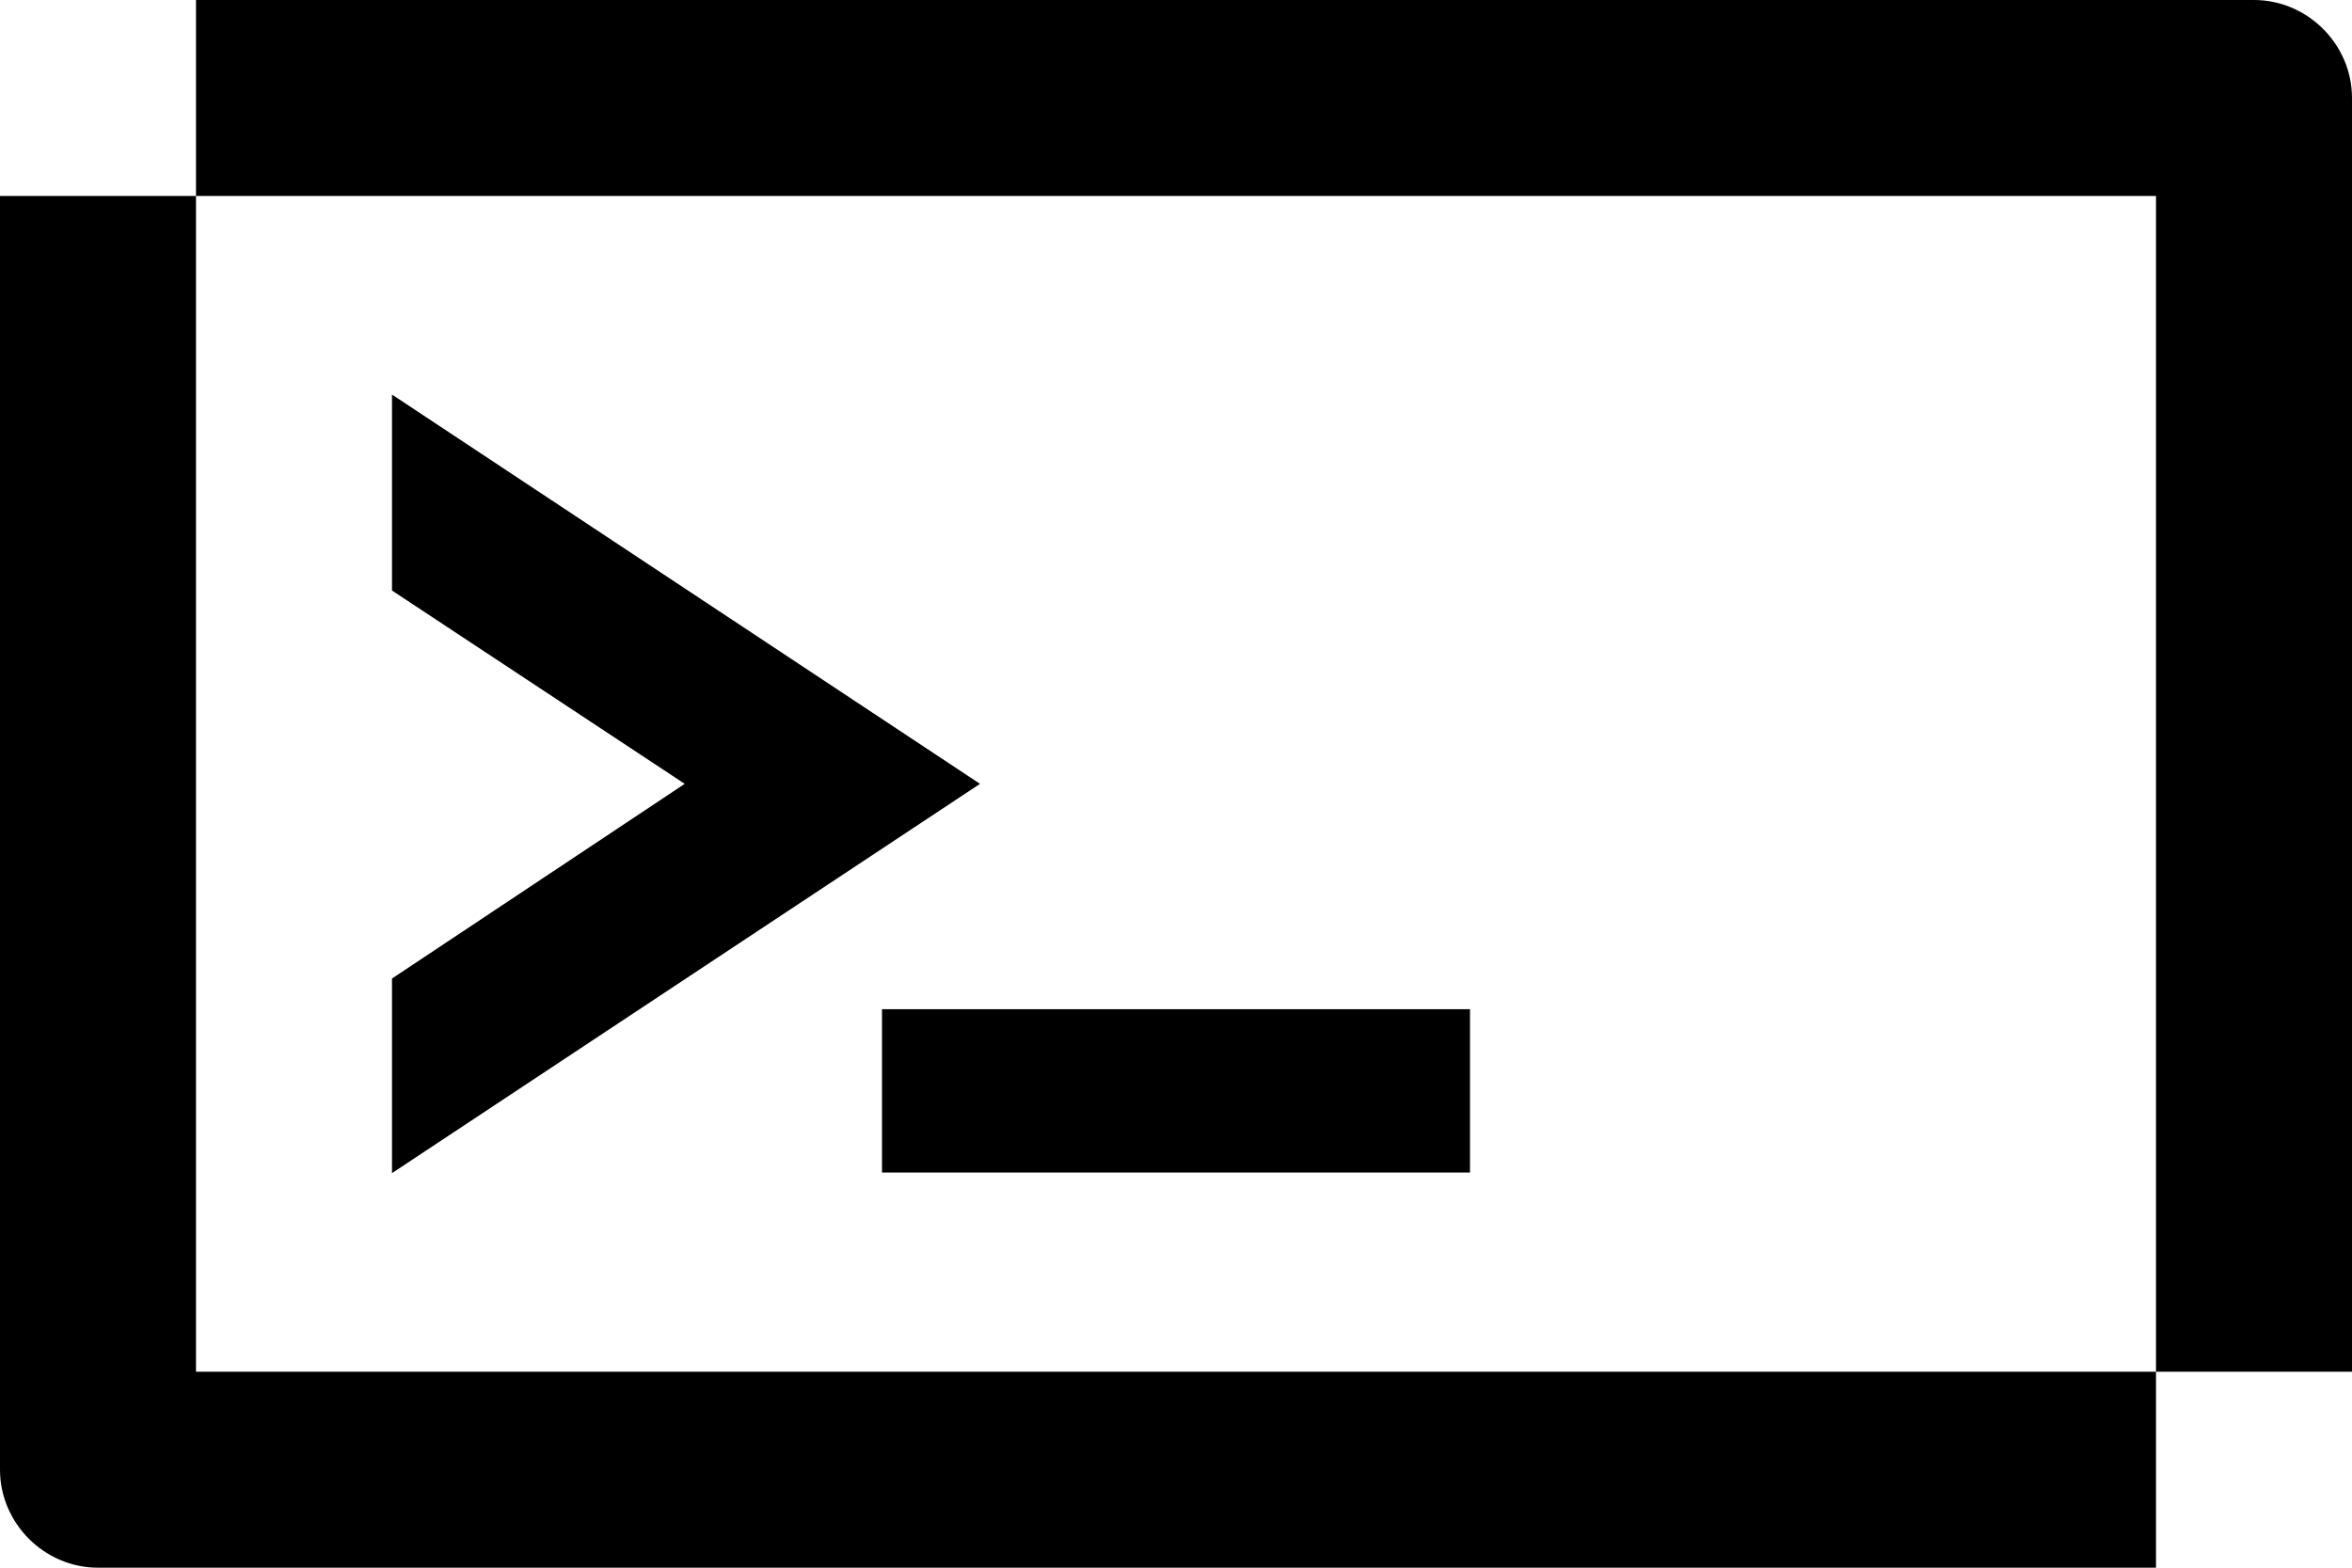
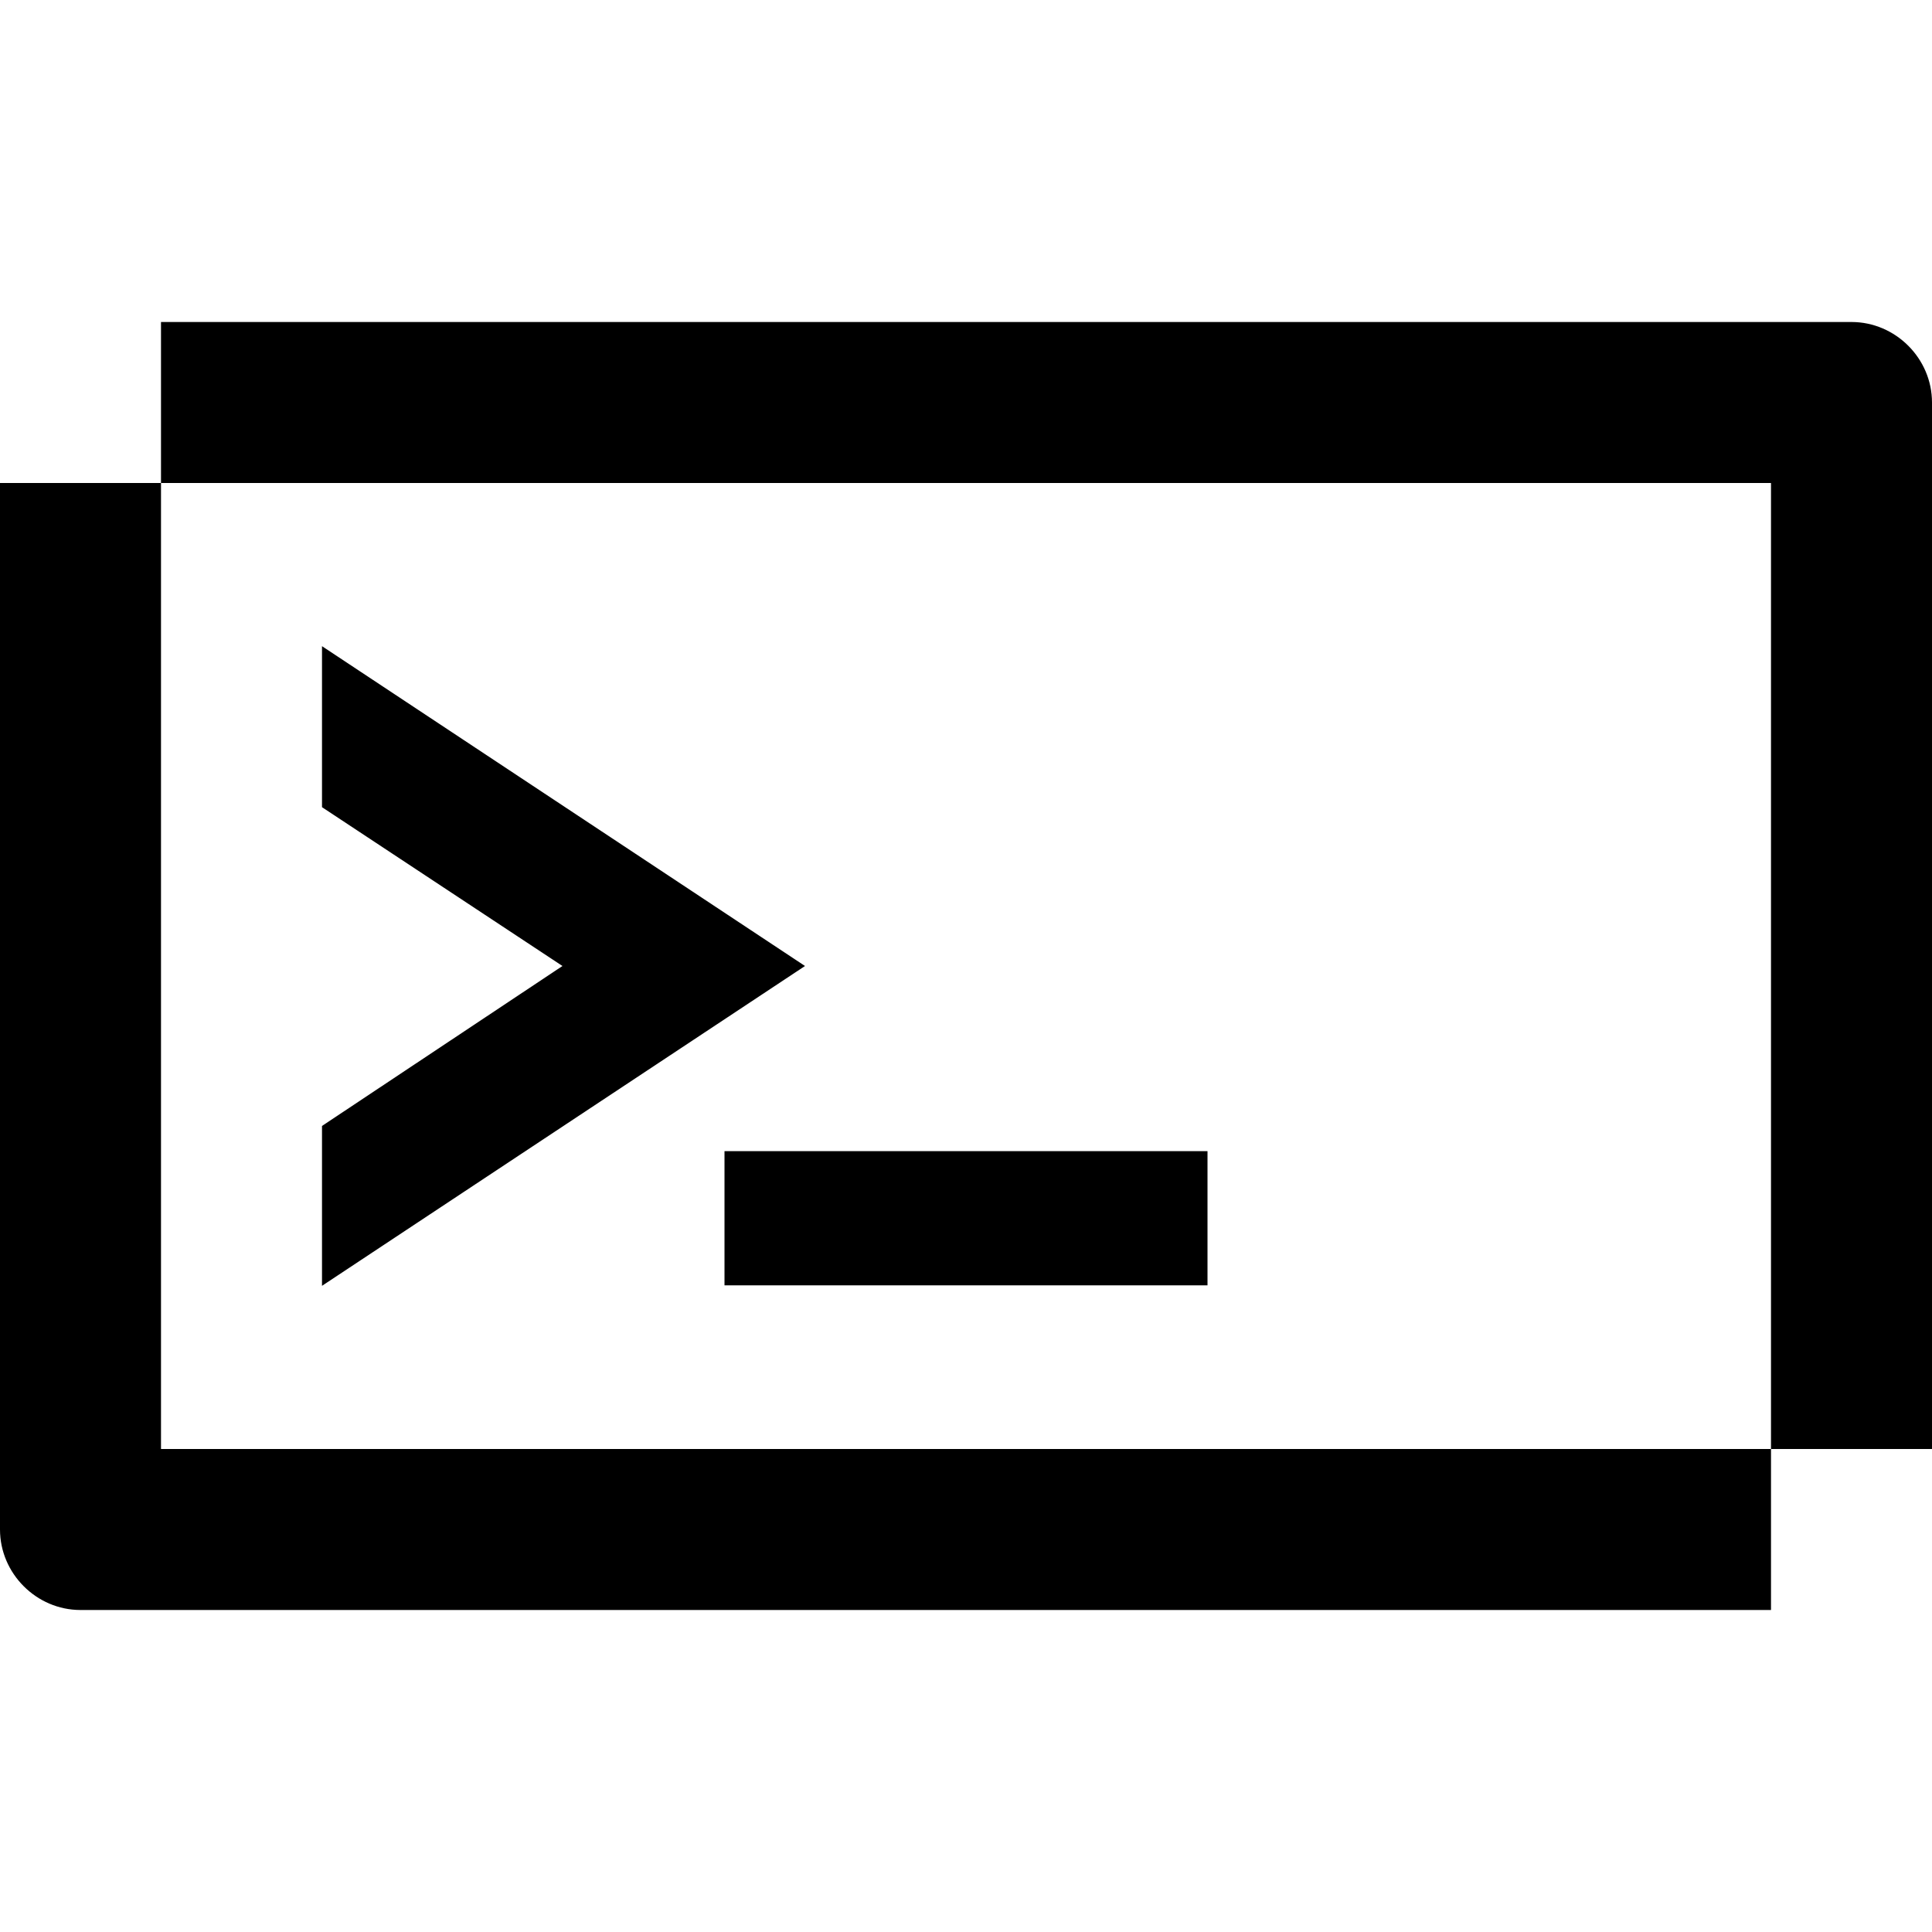
- <svg xmlns="http://www.w3.org/2000/svg" width="100%" height="100%" viewBox="0 0 24 16" fill="currentColor" stroke="none">
+ <svg xmlns="http://www.w3.org/2000/svg" width="100%" height="100%" viewBox="0 -4 24 24" fill="currentColor" stroke="none">
  <path d="M23 0H2V2H22V14H24V1C24 0.453 23.547 0 23 0Z" />
  <path d="M2 2H0V15C0 15.547 0.453 16 1 16H22V14H2V2Z" />
  <path d="M15 10.3V11.967H9V10.3H15Z" />
  <path d="M4 4.027V6.027L6.987 8L4 9.987V11.973L10 8L4 4.027Z" />
</svg>
